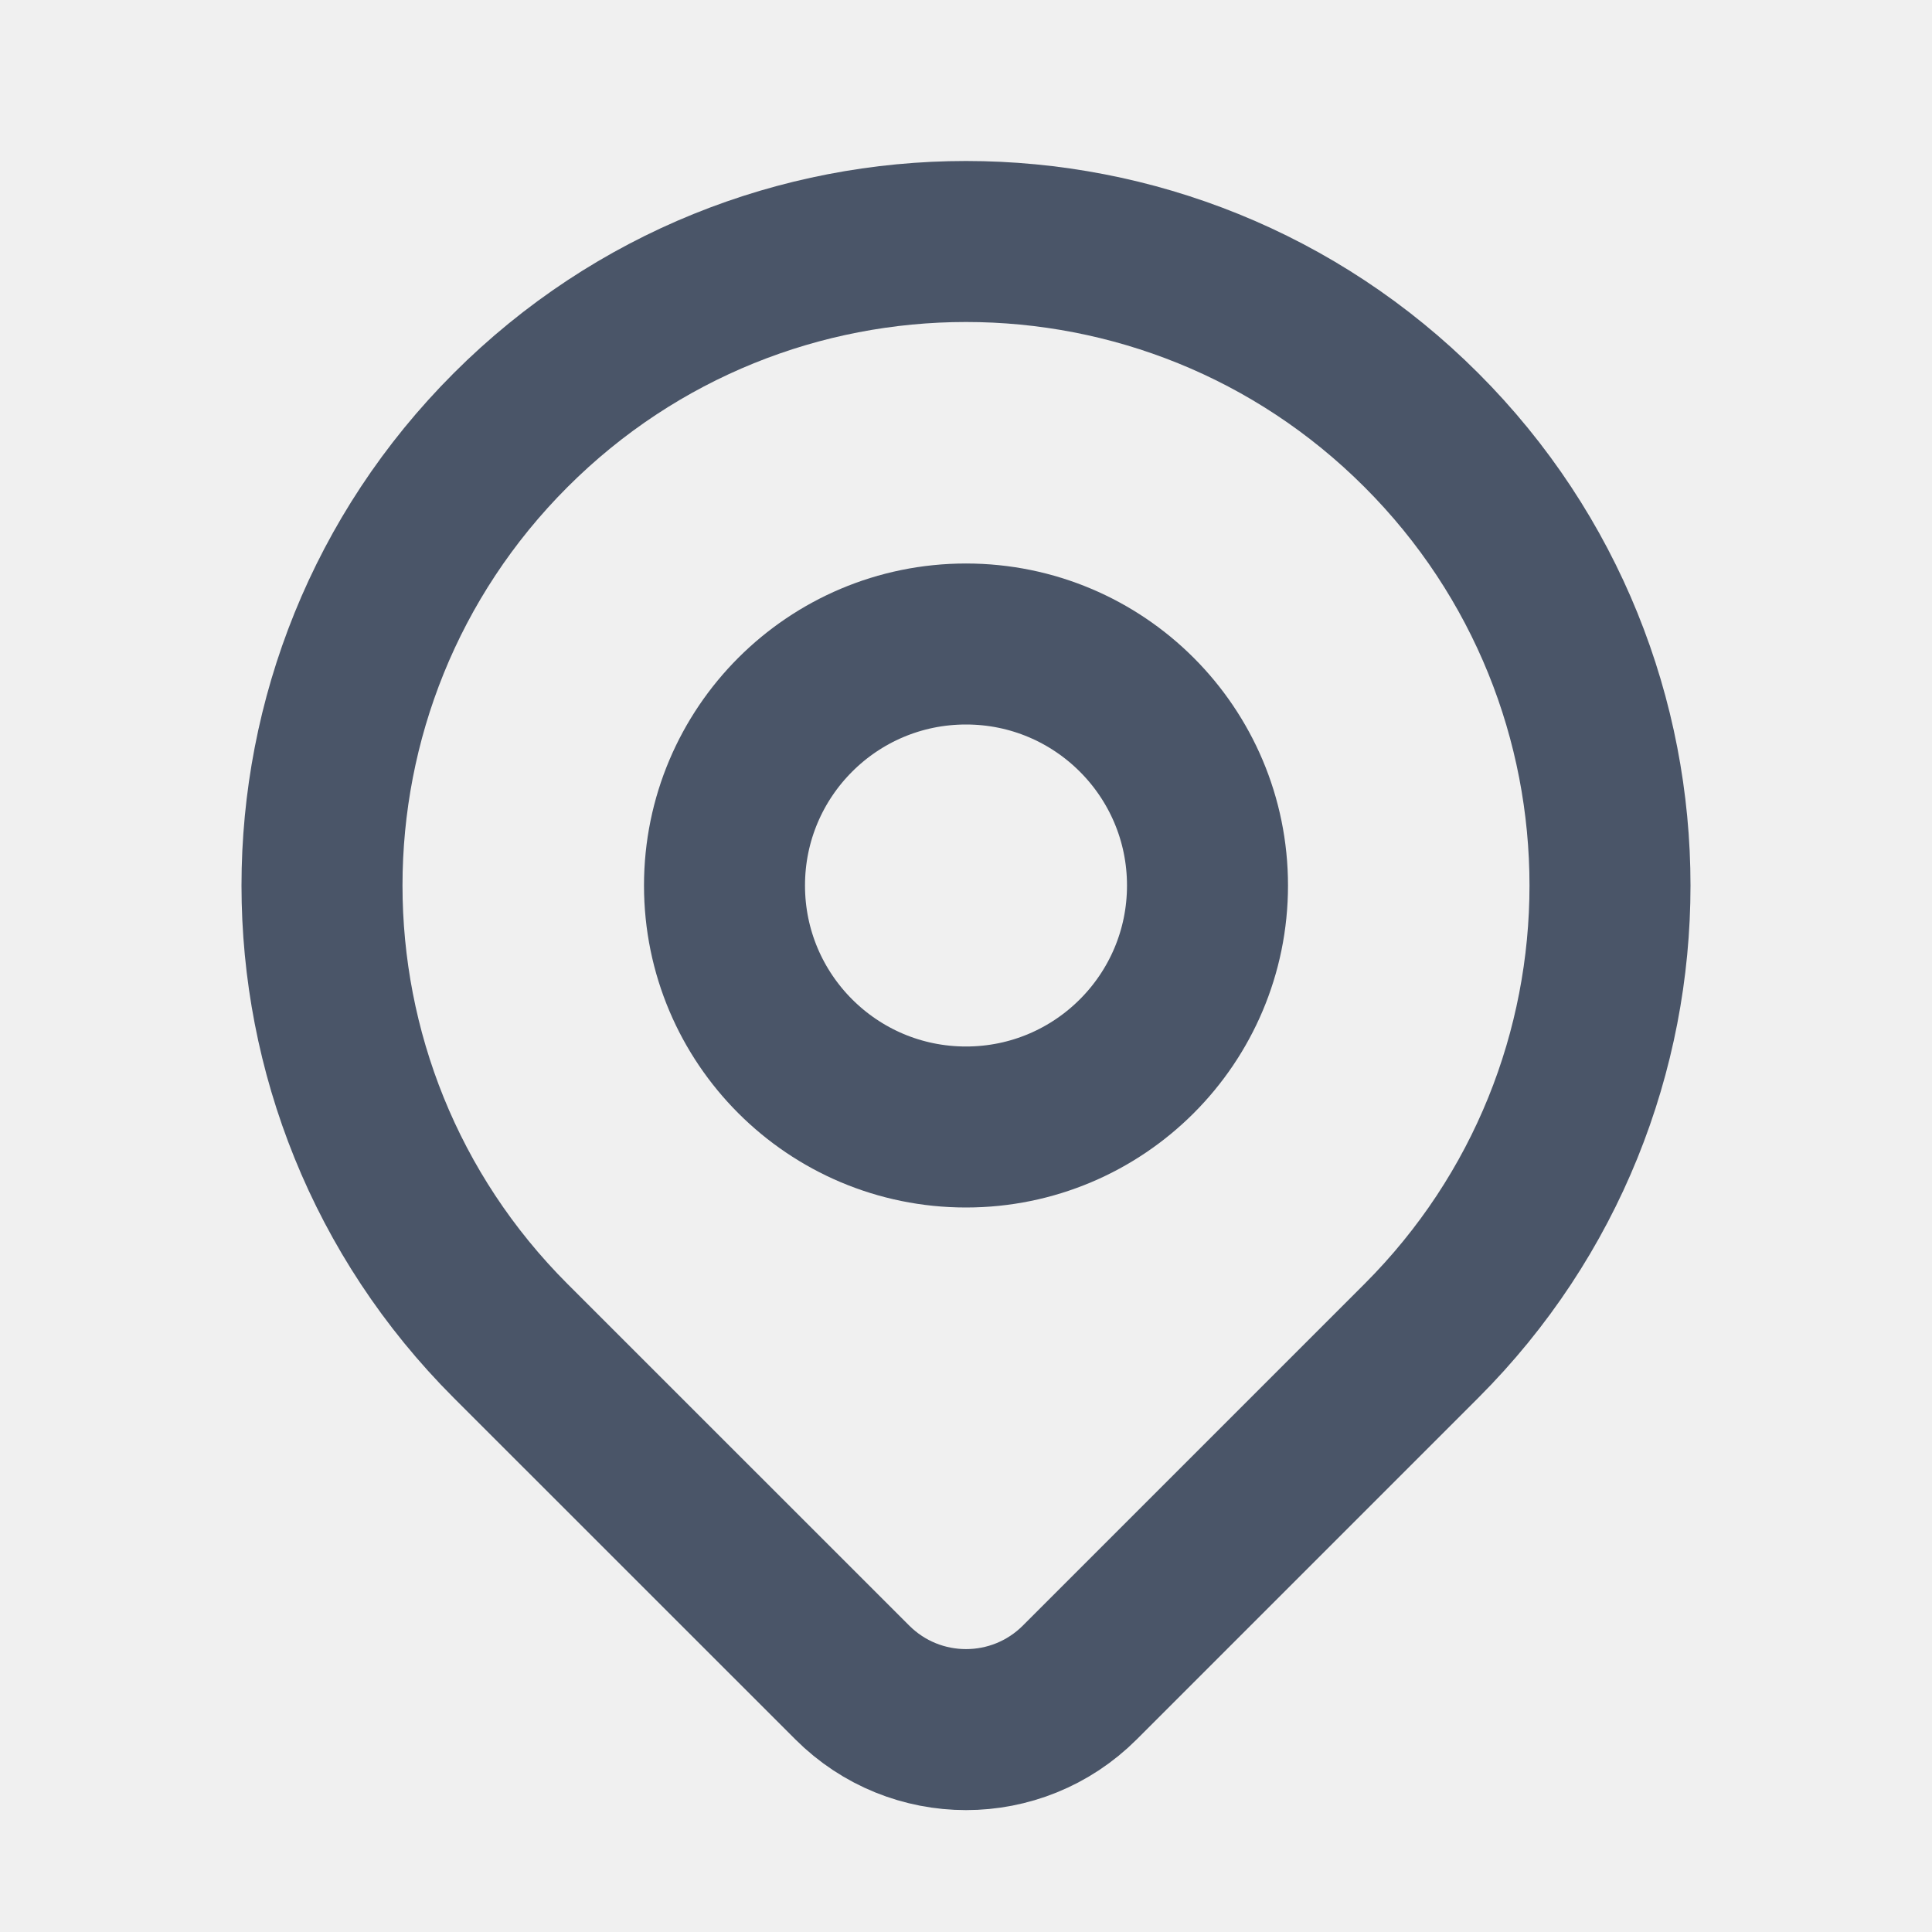
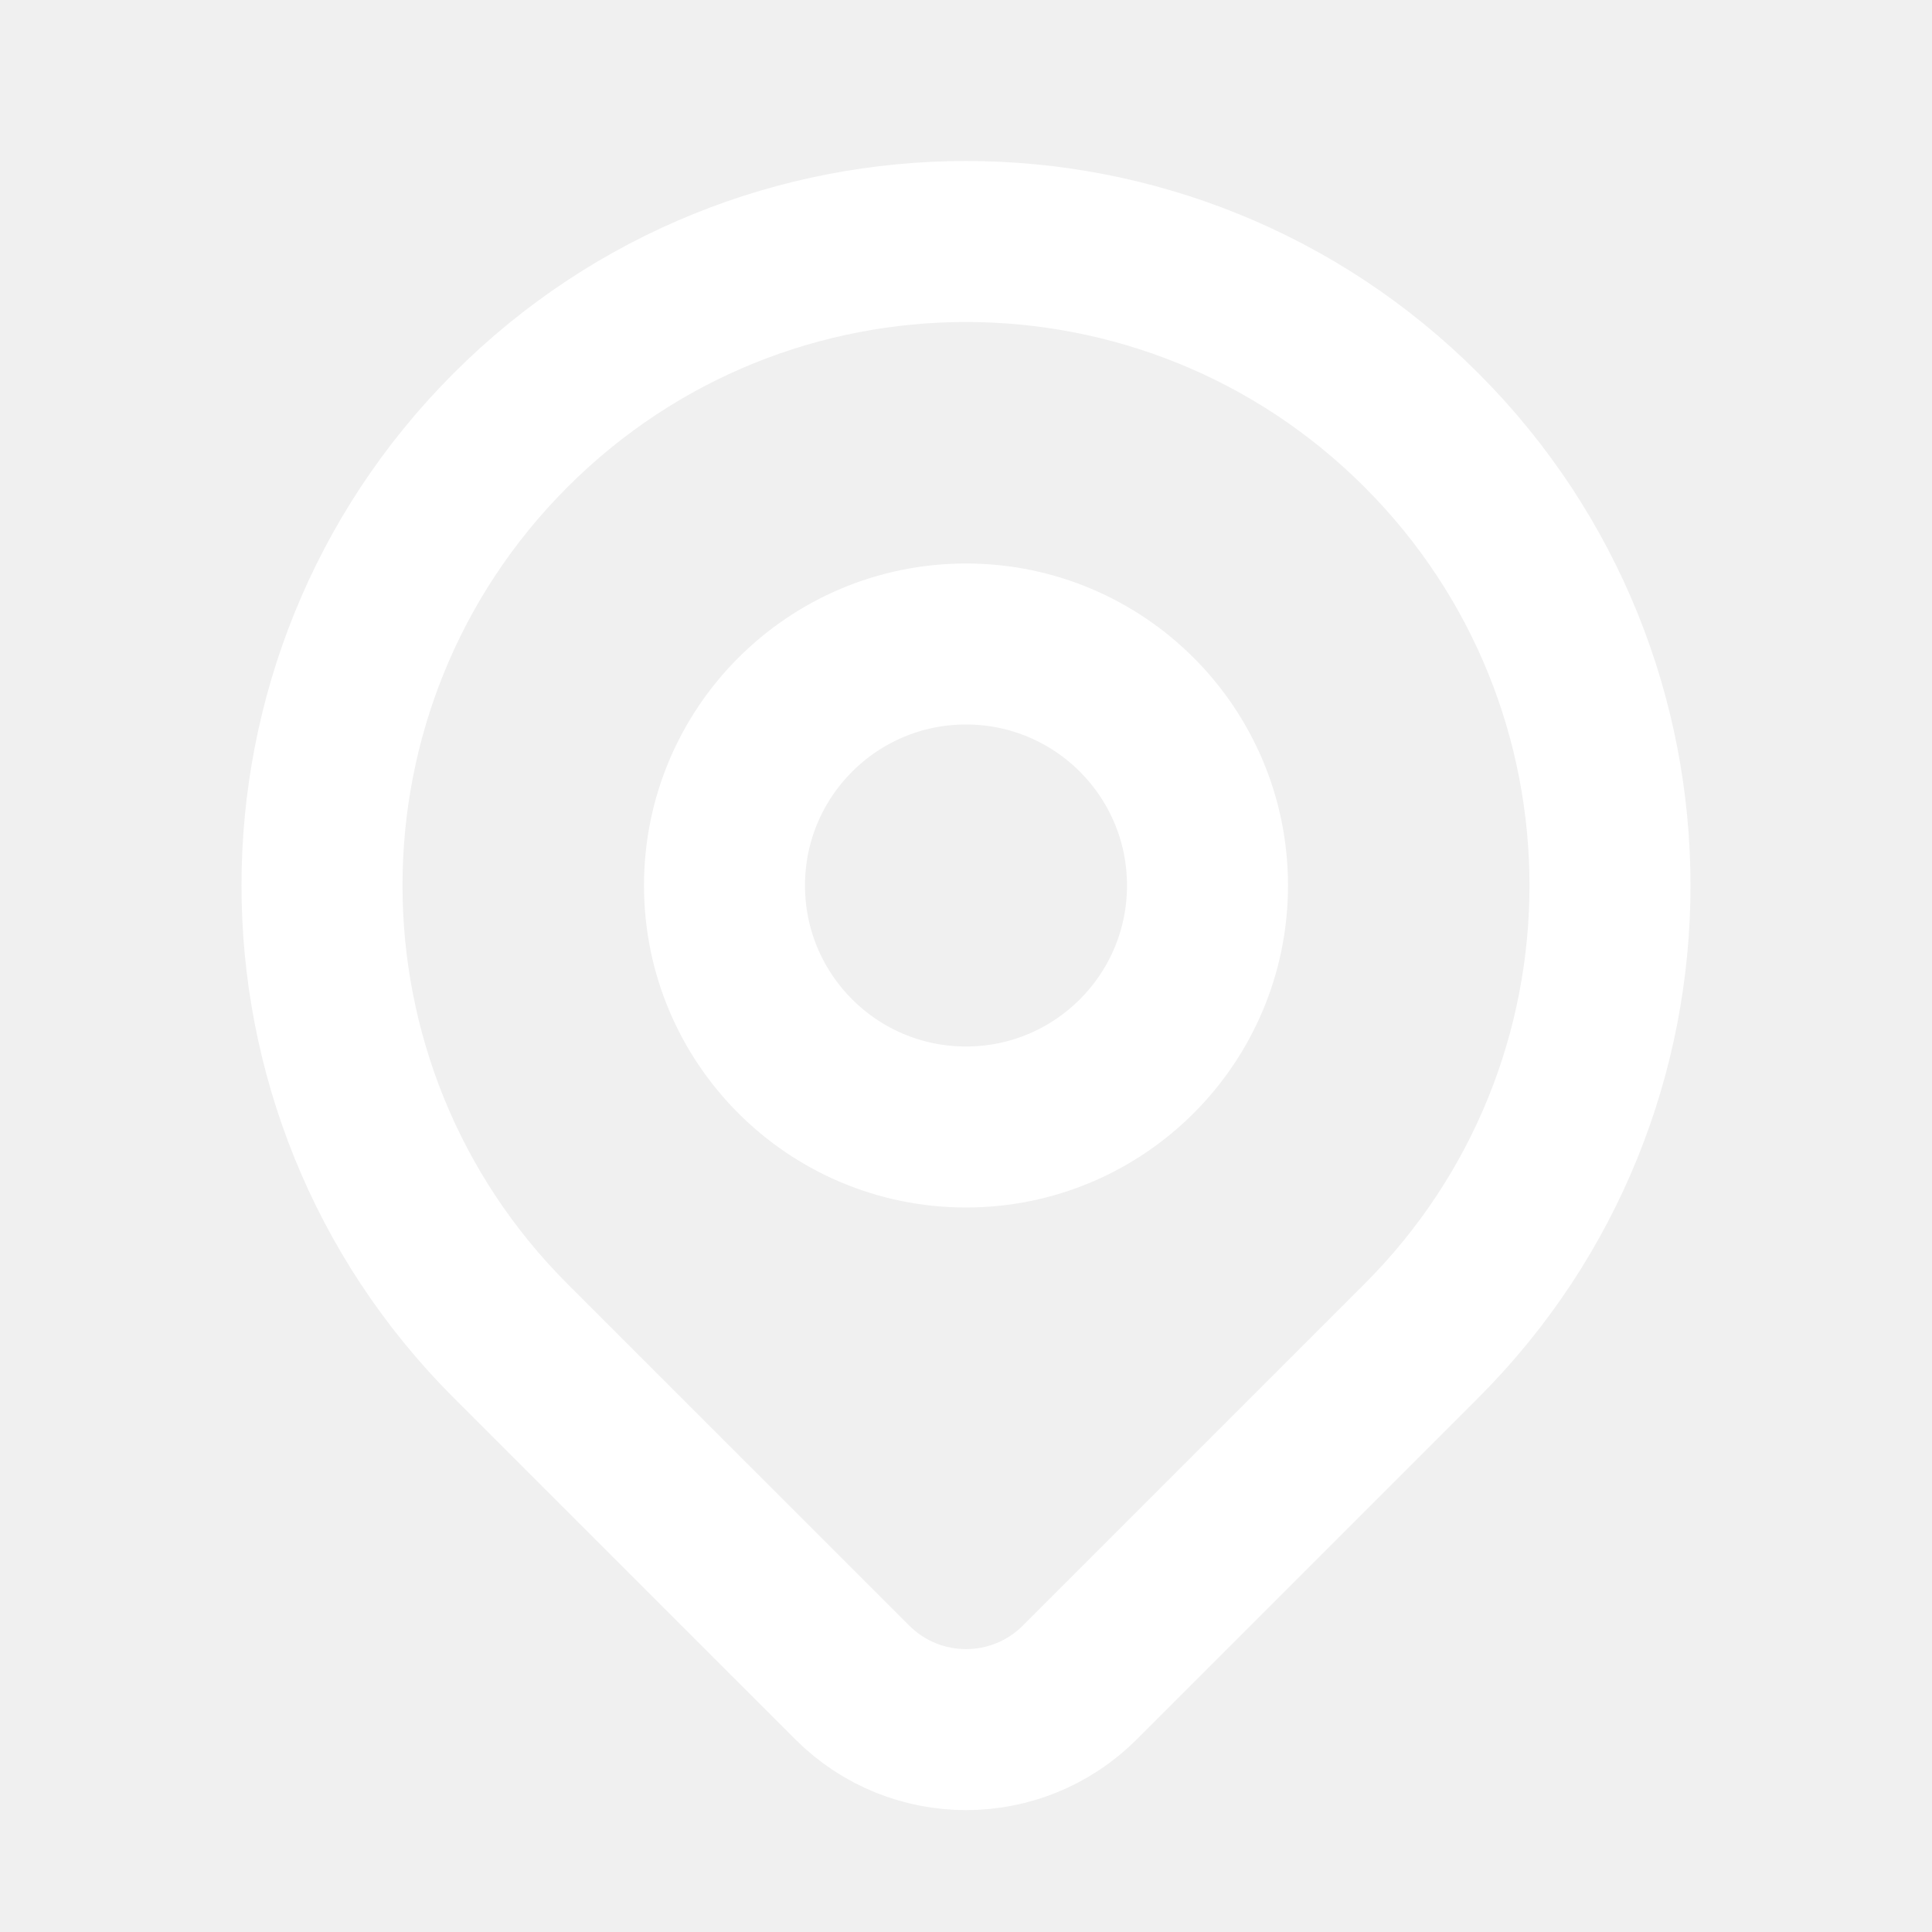
<svg xmlns="http://www.w3.org/2000/svg" width="24" height="24" viewBox="0 0 24 24" fill="none">
-   <path d="M17.657 16.657C16.72 17.593 14.762 19.552 13.414 20.9C12.633 21.681 11.368 21.681 10.587 20.9C9.262 19.576 7.342 17.655 6.343 16.657C3.219 13.533 3.219 8.467 6.343 5.343C9.467 2.219 14.533 2.219 17.657 5.343C20.781 8.467 20.781 13.533 17.657 16.657Z" stroke="#4A5568" stroke-width="2" stroke-linecap="round" stroke-linejoin="round" />
-   <path d="M15 11C15 12.657 13.657 14 12 14C10.343 14 9 12.657 9 11C9 9.343 10.343 8 12 8C13.657 8 15 9.343 15 11Z" stroke="#4A5568" stroke-width="2" stroke-linecap="round" stroke-linejoin="round" />
+   <path d="M17.657 16.657C16.72 17.593 14.762 19.552 13.414 20.9C12.633 21.681 11.368 21.681 10.587 20.9C9.262 19.576 7.342 17.655 6.343 16.657C3.219 13.533 3.219 8.467 6.343 5.343C9.467 2.219 14.533 2.219 17.657 5.343C20.781 8.467 20.781 13.533 17.657 16.657Z" stroke="#FFFFFF" stroke-width="2" stroke-linecap="round" stroke-linejoin="round" />
+   <path d="M15 11C15 12.657 13.657 14 12 14C10.343 14 9 12.657 9 11C9 9.343 10.343 8 12 8C13.657 8 15 9.343 15 11Z" stroke="#FFFFFF" stroke-width="2" stroke-linecap="round" stroke-linejoin="round" />
</svg>
